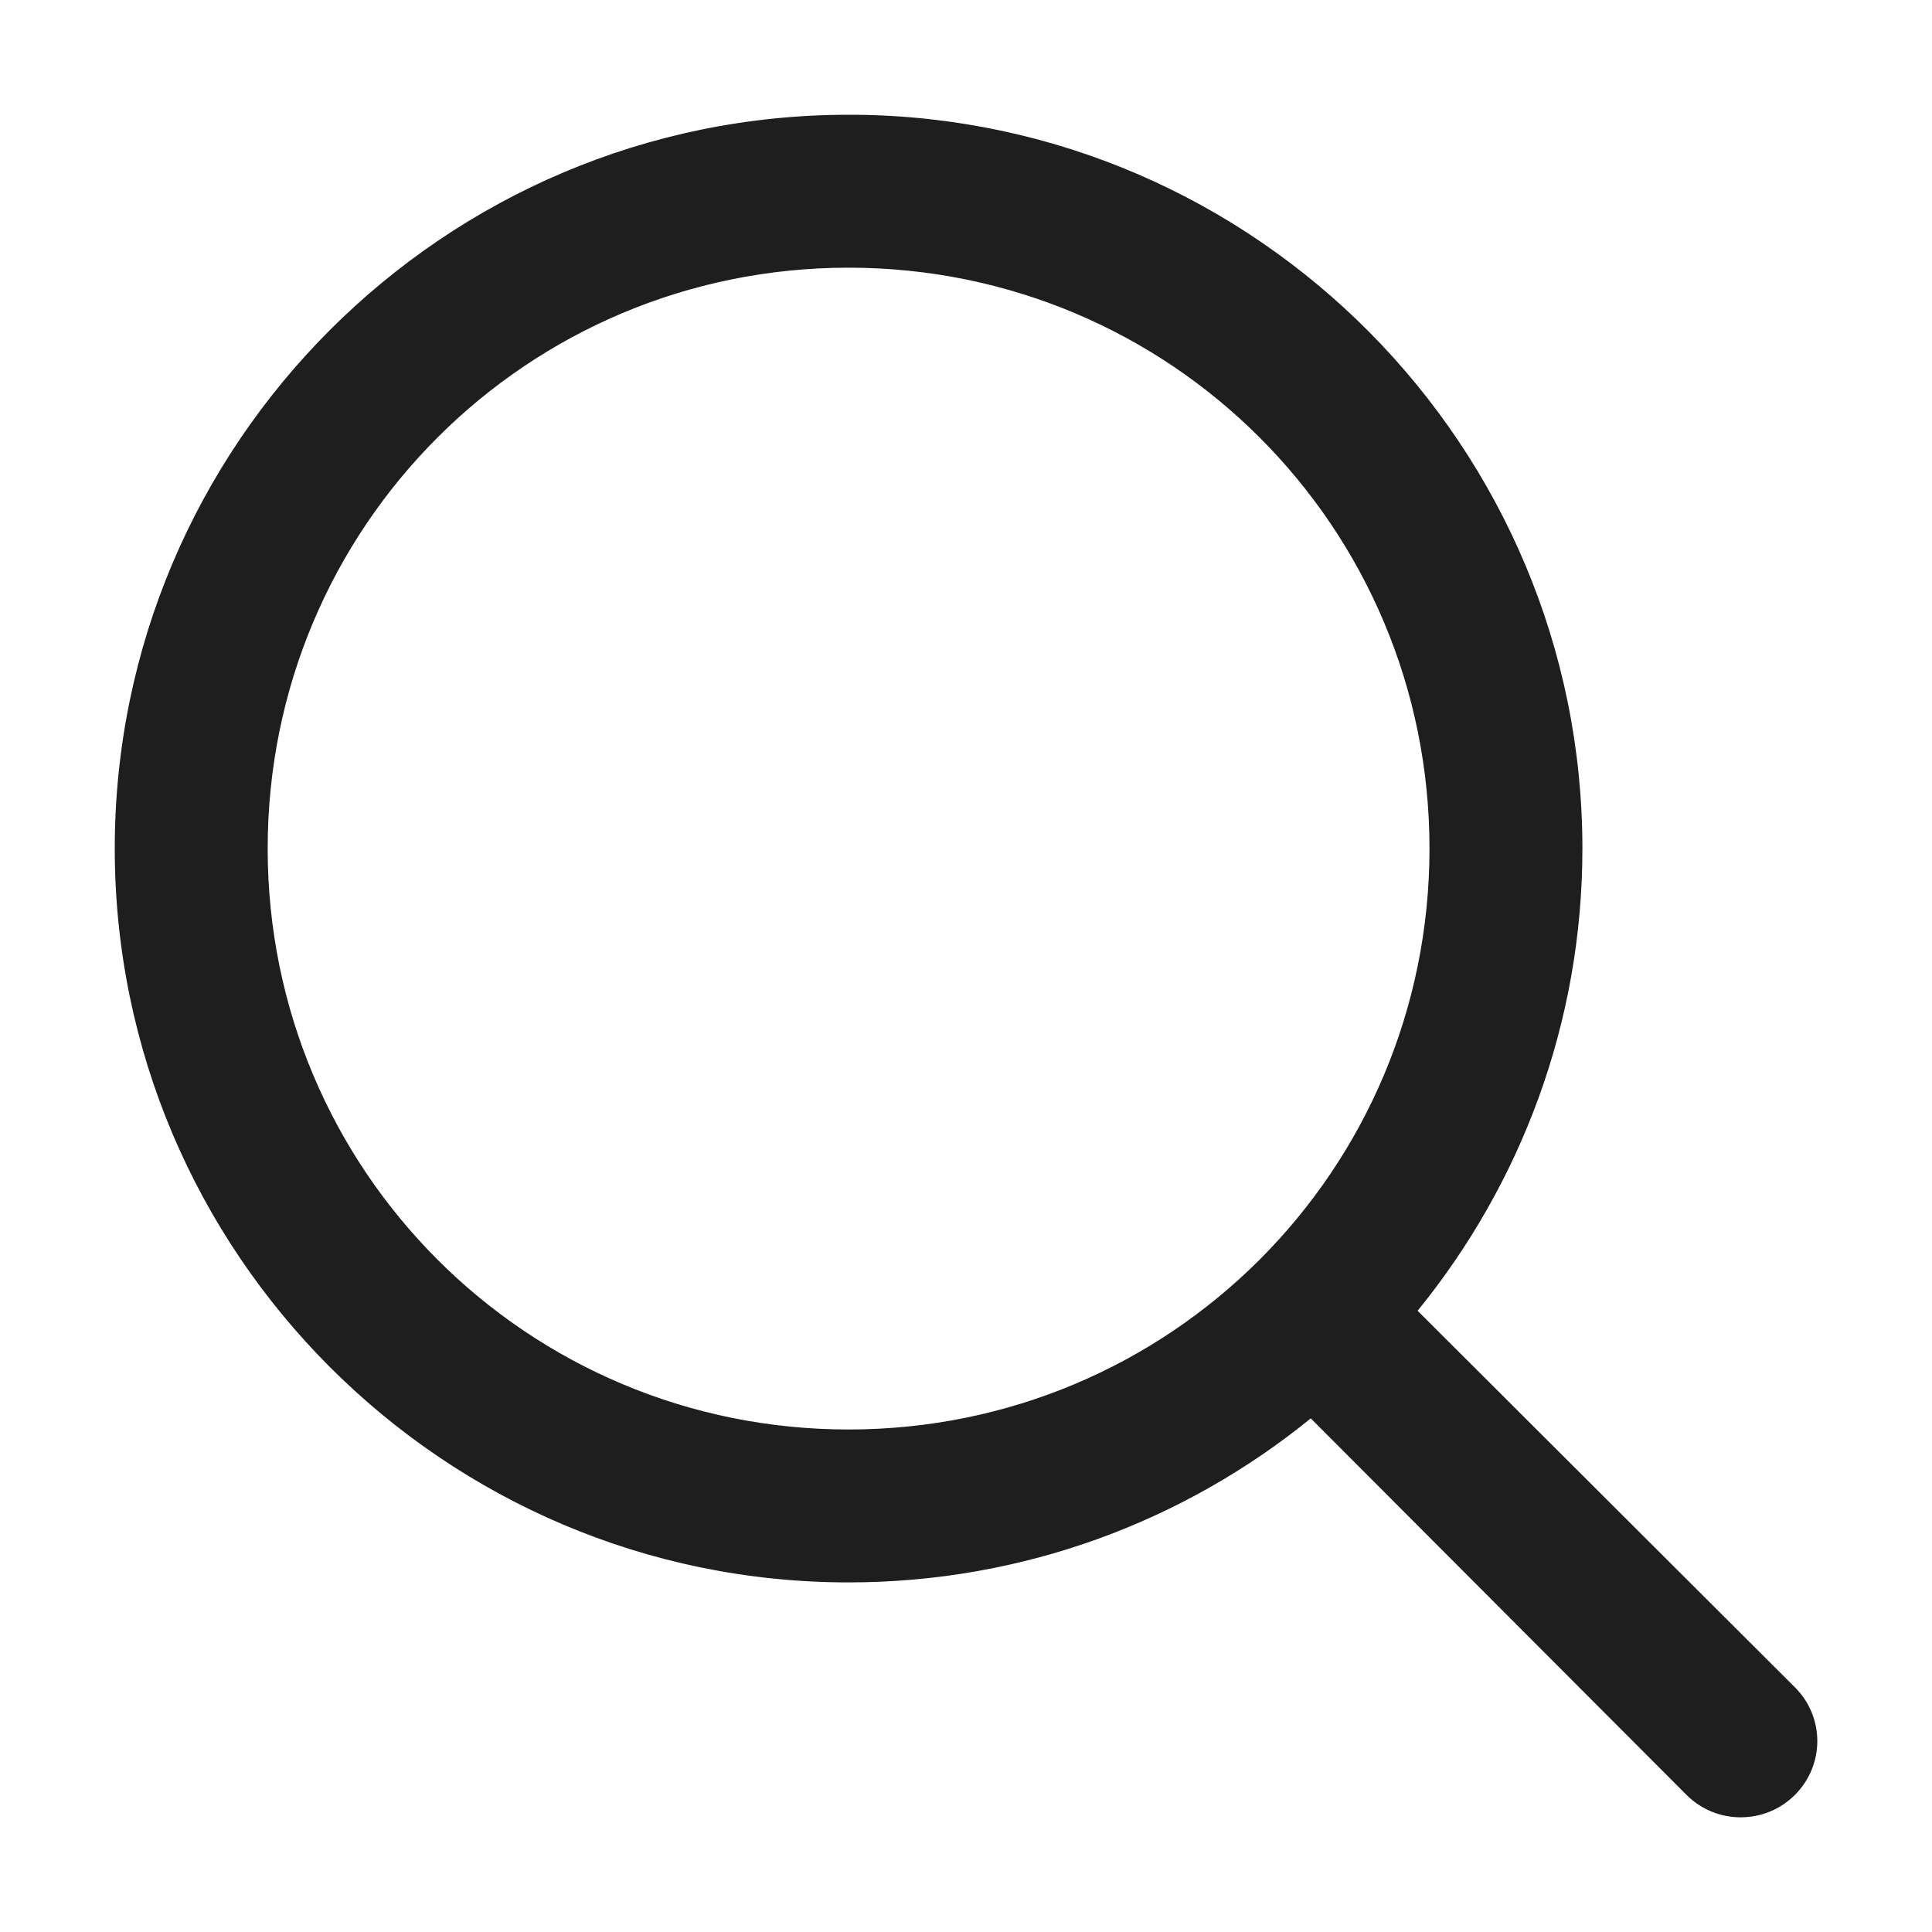
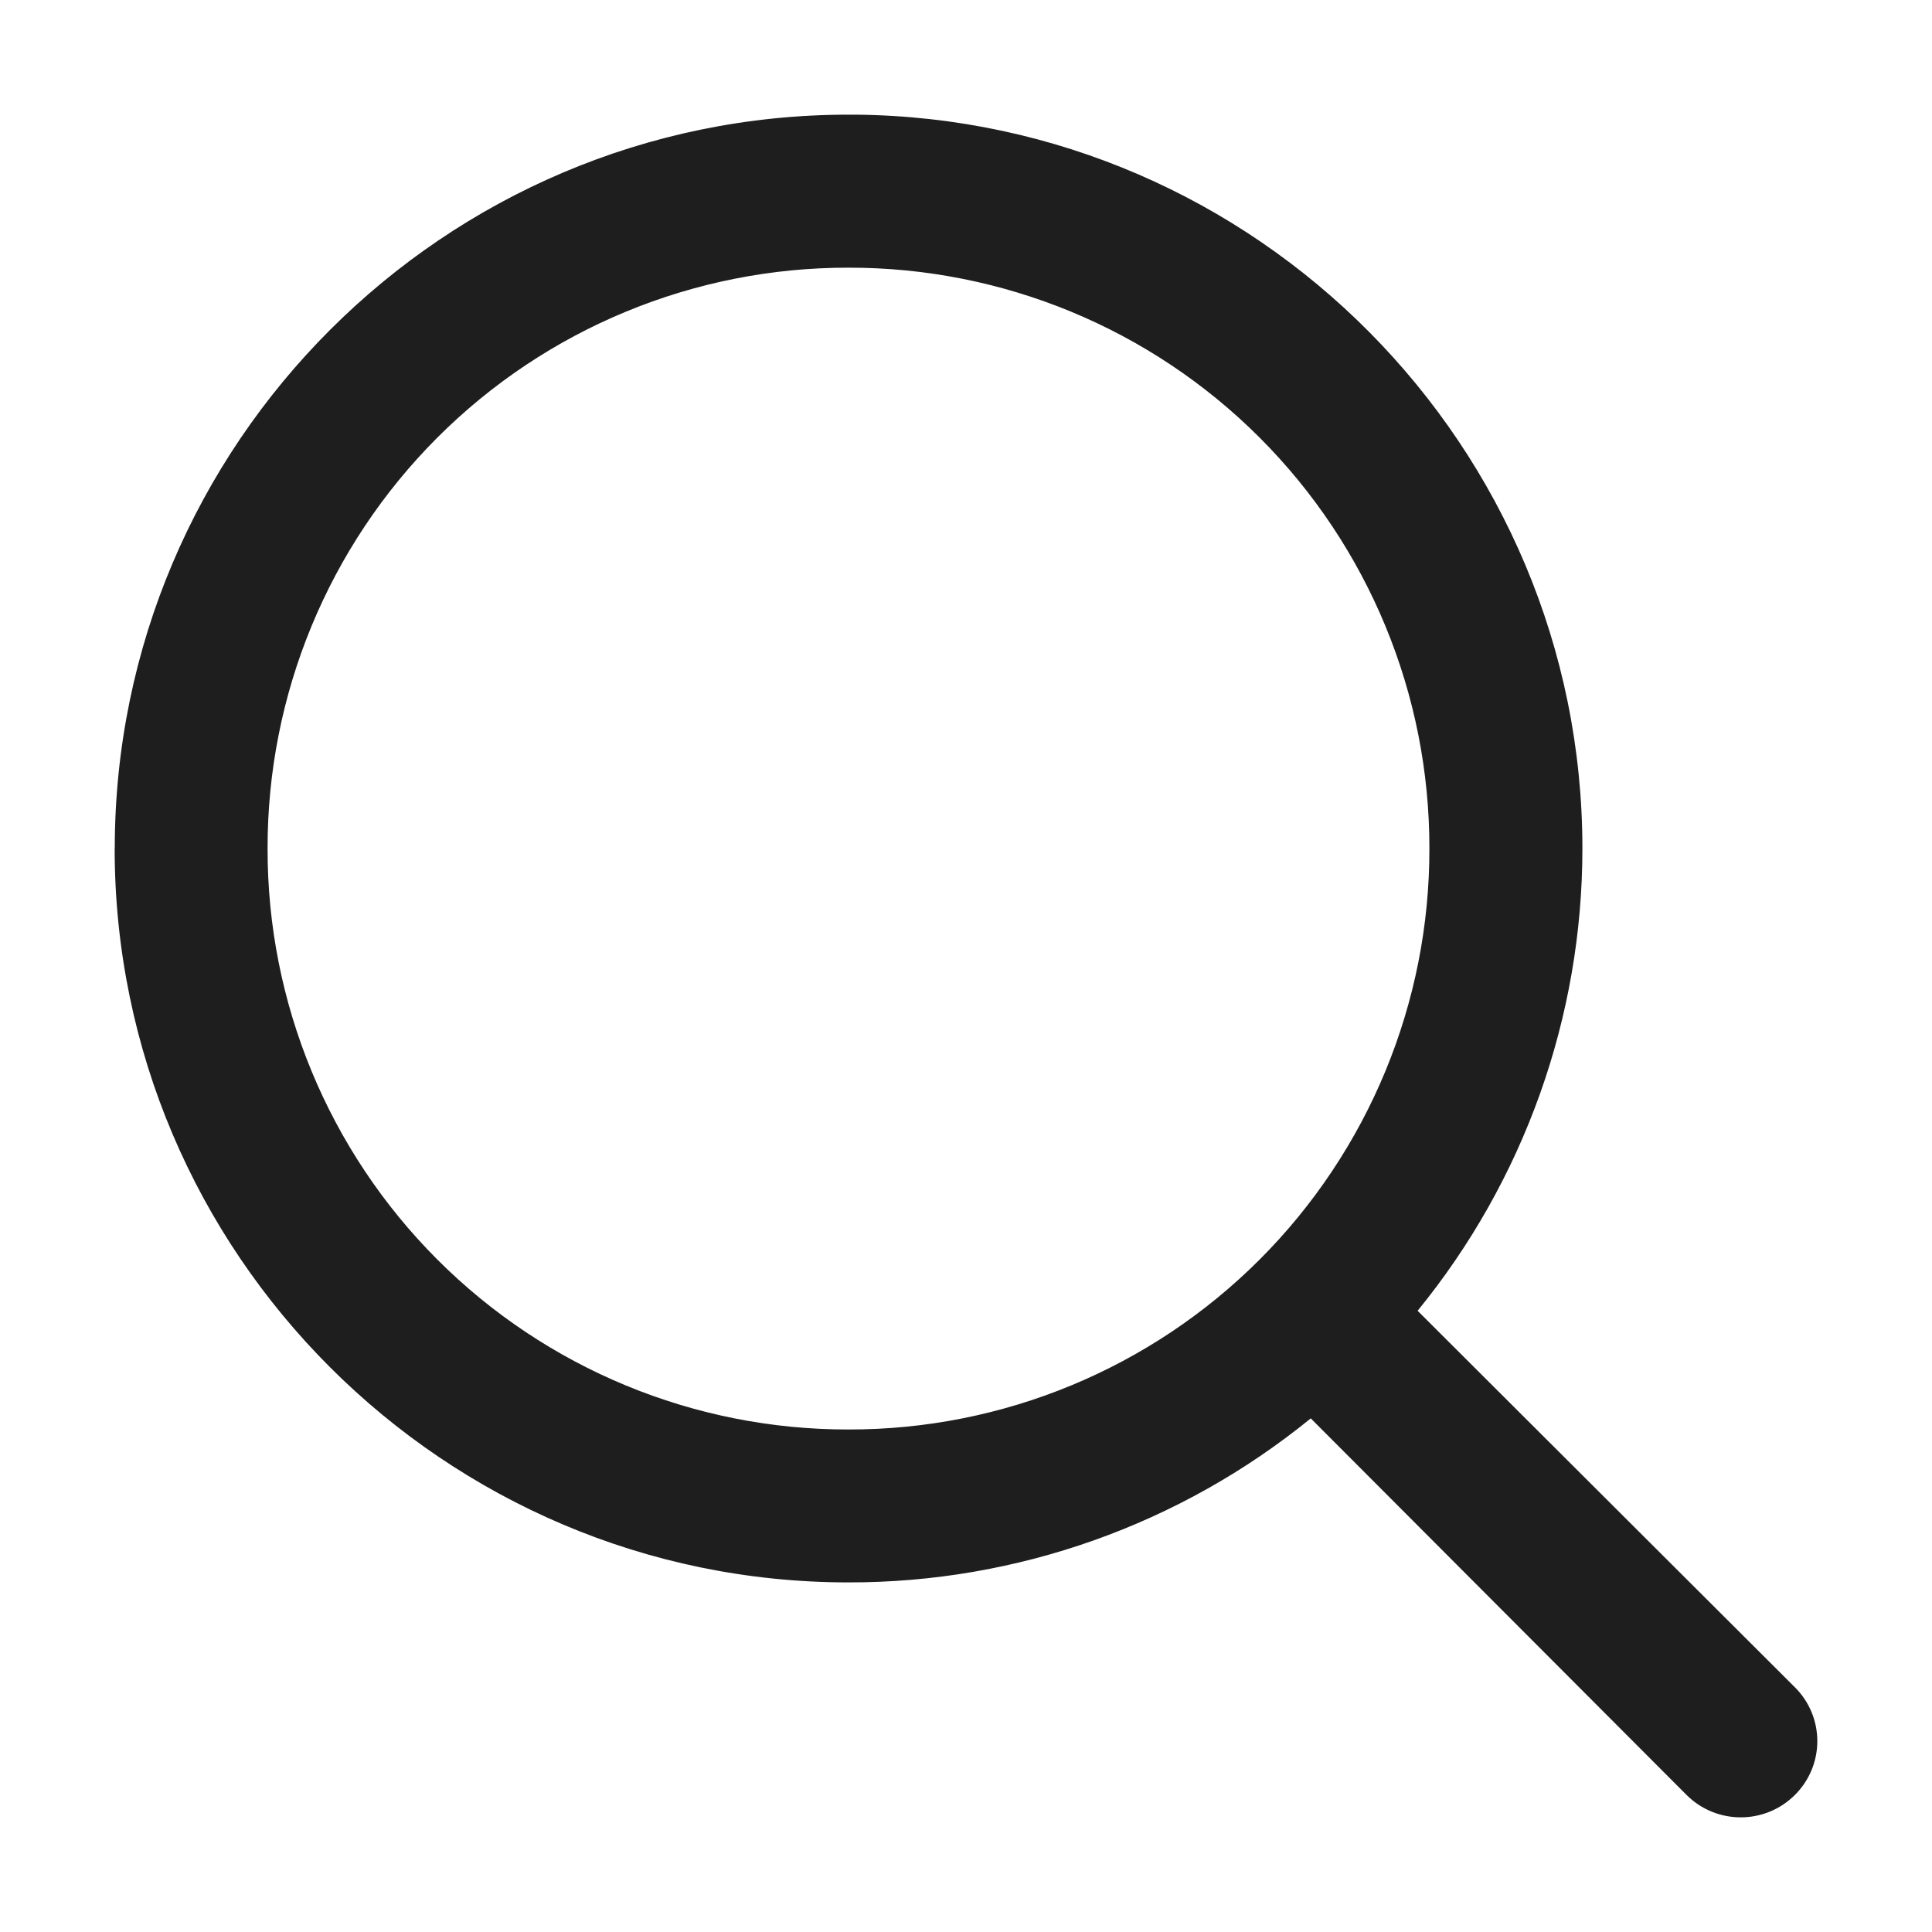
- <svg xmlns="http://www.w3.org/2000/svg" width="20" height="20" viewBox="0 0 20 20" fill="none">
-   <path d="M8.784 1.25C4.632 1.25 1.25 4.632 1.25 8.784C1.25 12.937 4.632 16.319 8.784 16.319C10.599 16.319 12.267 15.676 13.569 14.602H13.577L17.503 18.537C17.788 18.821 18.252 18.821 18.536 18.537C18.821 18.252 18.821 17.796 18.536 17.511L14.595 13.577C14.596 13.574 14.595 13.569 14.595 13.569C15.668 12.267 16.319 10.599 16.319 8.784C16.319 4.632 12.937 1.25 8.784 1.25ZM8.784 2.708C12.149 2.708 14.86 5.42 14.86 8.784C14.86 12.149 12.149 14.86 8.784 14.86C5.42 14.86 2.708 12.149 2.708 8.784C2.708 5.42 5.42 2.708 8.784 2.708Z" fill="#1E1E1E" />
-   <path fill-rule="evenodd" clip-rule="evenodd" d="M1.188 8.784C1.188 4.597 4.597 1.188 8.784 1.188H8.858C13.011 1.227 16.381 4.622 16.381 8.784C16.381 10.596 15.739 12.262 14.675 13.569L18.581 17.467C18.89 17.776 18.89 18.271 18.581 18.581C18.271 18.89 17.768 18.89 17.459 18.581L13.569 14.683C12.262 15.746 10.595 16.381 8.784 16.381C4.597 16.381 1.188 12.971 1.188 8.784ZM8.751 1.313C4.648 1.331 1.312 4.678 1.312 8.784C1.312 12.902 4.666 16.256 8.784 16.256C10.584 16.256 12.238 15.619 13.53 14.554L13.547 14.54H13.603L17.548 18.492C17.808 18.753 18.232 18.753 18.492 18.492C18.753 18.232 18.753 17.816 18.492 17.555L14.518 13.589L14.532 13.562L14.533 13.557C14.535 13.549 14.539 13.539 14.546 13.53C15.611 12.238 16.256 10.584 16.256 8.784C16.256 4.666 12.902 1.313 8.784 1.313H8.751ZM8.784 2.771C5.455 2.771 2.771 5.455 2.771 8.784C2.771 12.114 5.455 14.798 8.784 14.798C12.114 14.798 14.798 12.114 14.798 8.784C14.798 5.455 12.114 2.771 8.784 2.771ZM2.646 8.784C2.646 5.385 5.385 2.646 8.784 2.646C12.183 2.646 14.923 5.385 14.923 8.784C14.923 12.183 12.183 14.923 8.784 14.923C5.386 14.923 2.646 12.183 2.646 8.784Z" fill="#1E1E1E" />
+ <svg xmlns="http://www.w3.org/2000/svg" width="20" height="20" fill="none">
+   <path d="M8.784 1.25c-4.152 0-7.534 3.382-7.534 7.534 0 4.153 3.382 7.535 7.534 7.535a7.498 7.498 0 004.785-1.717h.008l3.926 3.934a.731.731 0 001.033 0 .722.722 0 000-1.025l-3.941-3.934v-.008a7.504 7.504 0 001.724-4.785c0-4.152-3.382-7.534-7.535-7.534zm0 1.458a6.065 6.065 0 016.076 6.076 6.065 6.065 0 01-6.076 6.076 6.065 6.065 0 01-6.076-6.076 6.065 6.065 0 016.076-6.076z" fill="#1E1E1E" />
+   <path fill-rule="evenodd" clip-rule="evenodd" d="M1.188 8.784c0-4.187 3.41-7.597 7.596-7.597h.074c4.153.04 7.523 3.435 7.523 7.597a7.565 7.565 0 01-1.706 4.785l3.906 3.898a.785.785 0 010 1.114.794.794 0 01-1.122 0l-3.89-3.898a7.56 7.56 0 01-4.785 1.698c-4.187 0-7.597-3.41-7.597-7.597zM8.75 1.313c-4.103.018-7.438 3.365-7.438 7.471 0 4.118 3.353 7.472 7.471 7.472 1.8 0 3.454-.637 4.745-1.702l.018-.014h.056l3.945 3.952c.26.26.684.26.944 0a.66.66 0 000-.937l-3.974-3.966.014-.027.001-.005a.063.063 0 01.013-.027 7.442 7.442 0 001.71-4.746c0-4.118-3.354-7.471-7.472-7.471H8.75zm.033 1.458A6.003 6.003 0 002.77 8.784a6.003 6.003 0 006.013 6.014 6.003 6.003 0 006.014-6.014 6.003 6.003 0 00-6.014-6.013zM2.646 8.784a6.128 6.128 0 016.138-6.138 6.128 6.128 0 016.139 6.138 6.128 6.128 0 01-6.139 6.139 6.128 6.128 0 01-6.138-6.139z" fill="#1E1E1E" />
</svg>
